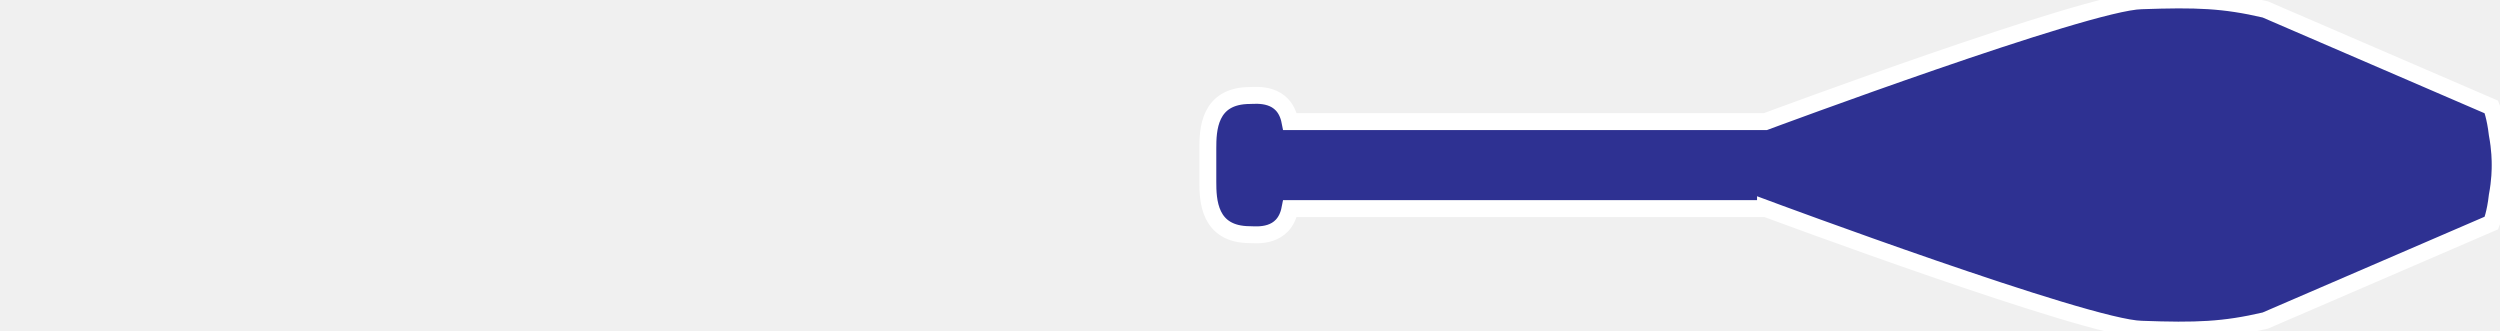
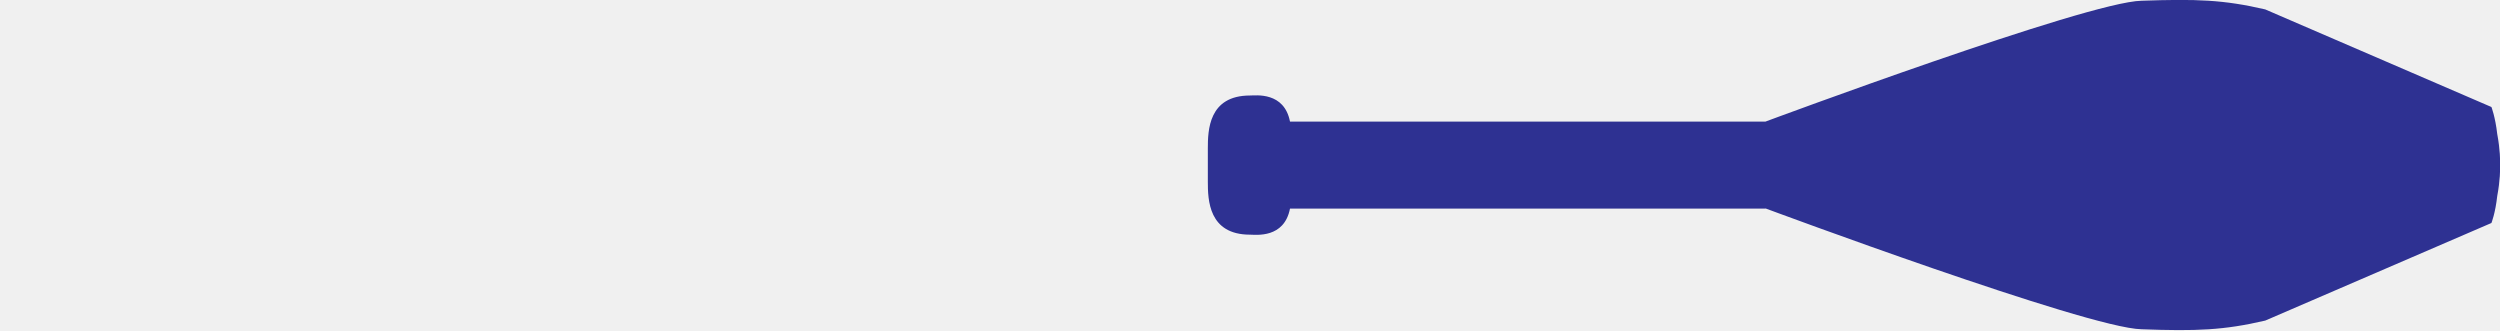
<svg xmlns="http://www.w3.org/2000/svg" viewBox="0 0 300 39.63">
-   <path d="M 211.86 25.03 h -57.06 c -0.7 3.6 -4.09 3.13 -4.79 3.13 -4.99 0 -5.07 -4.18 -5.07 -6.38 v -3.94 c 0 -2.2 0.08 -6.38 5.07 -6.38 0.7 0 4.09 -0.46 4.79 3.13 h 57.06 s 38.62 -14.38 45.12 -14.5 c 6.61 -0.23 9.86 -0.12 14.85 1.04 l 27.14 11.71 s 0.46 1.16 0.7 3.25 c 0.35 1.86 0.35 3.25 0.35 3.71 s 0 1.86 -0.35 3.71 c -0.23 2.09 -0.7 3.25 -0.7 3.25 l -27.14 11.71 c -4.99 1.16 -8.23 1.28 -14.85 1.04 -6.49 -0.12 -45.12 -14.5 -45.12 -14.5 Z" style="fill:#2e3192;stroke:#fff;stroke-width:2.03;stroke-miterlimit:10" />
+   <path d="M 211.86 25.03 h -57.06 c -0.7 3.6 -4.09 3.13 -4.79 3.13 -4.99 0 -5.07 -4.18 -5.07 -6.38 v -3.94 c 0 -2.2 0.08 -6.38 5.07 -6.38 0.7 0 4.09 -0.46 4.79 3.13 h 57.06 s 38.62 -14.38 45.12 -14.5 c 6.61 -0.23 9.86 -0.12 14.85 1.04 l 27.14 11.71 s 0.46 1.16 0.7 3.25 c 0.35 1.86 0.35 3.25 0.35 3.71 s 0 1.86 -0.35 3.71 c -0.23 2.09 -0.7 3.25 -0.7 3.25 l -27.14 11.71 c -4.99 1.16 -8.23 1.28 -14.85 1.04 -6.49 -0.12 -45.12 -14.5 -45.12 -14.5 Z" style="fill:#2e3192" />
  <path fill="none" d="M 88.14 25.03 h 57.06 c 0.7 3.6 4.09 3.13 4.79 3.13 4.99 0 5.07 -4.18 5.07 -6.38 v -3.94 c 0 -2.2 -0.08 -6.38 -5.07 -6.38 -0.7 0 -4.09 -0.46 -4.79 3.13 H 88.14 S 49.52 0.21 43.03 0.09 c -6.61 -0.23 -9.86 -0.12 -14.85 1.04 L 1.04 12.85 s -0.46 1.16 -0.7 3.25 c -0.35 1.86 -0.35 3.25 -0.35 3.71 s 0 1.86 0.35 3.71 c 0.23 2.09 0.7 3.25 0.7 3.25 l 27.14 11.71 c 4.99 1.16 8.23 1.28 14.85 1.04 6.49 -0.12 45.12 -14.5 45.12 -14.5" />
</svg>
